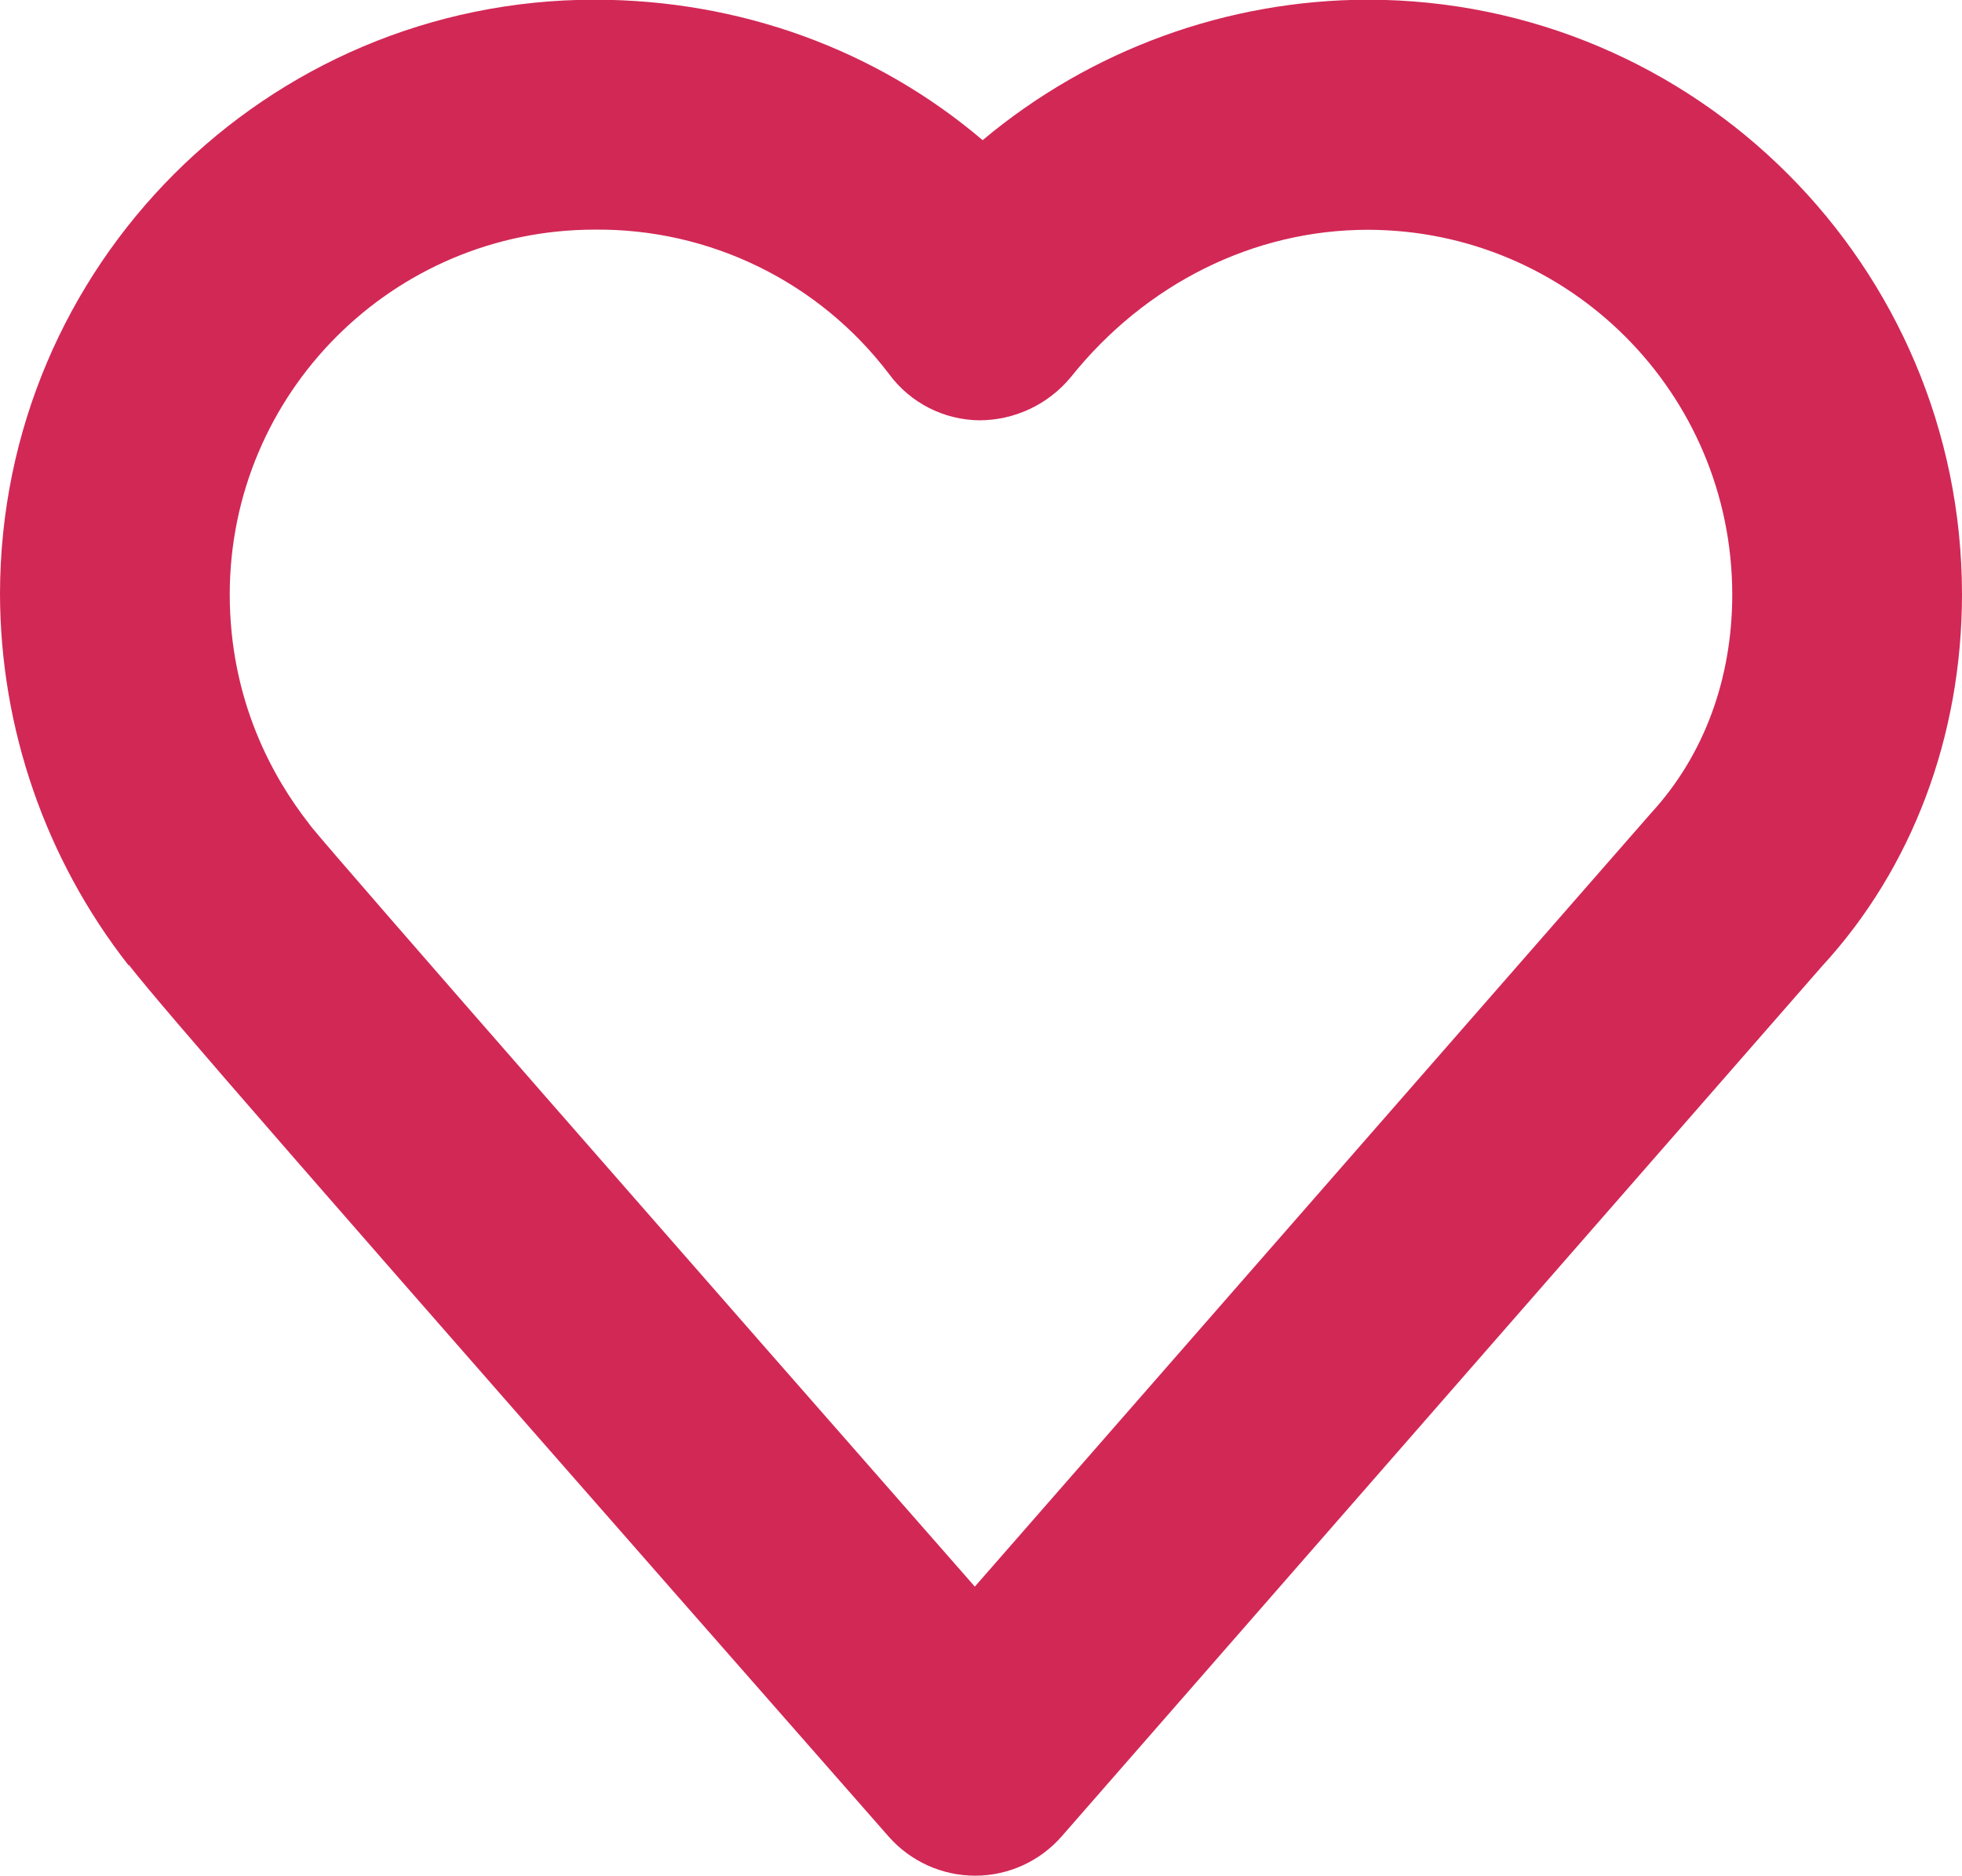
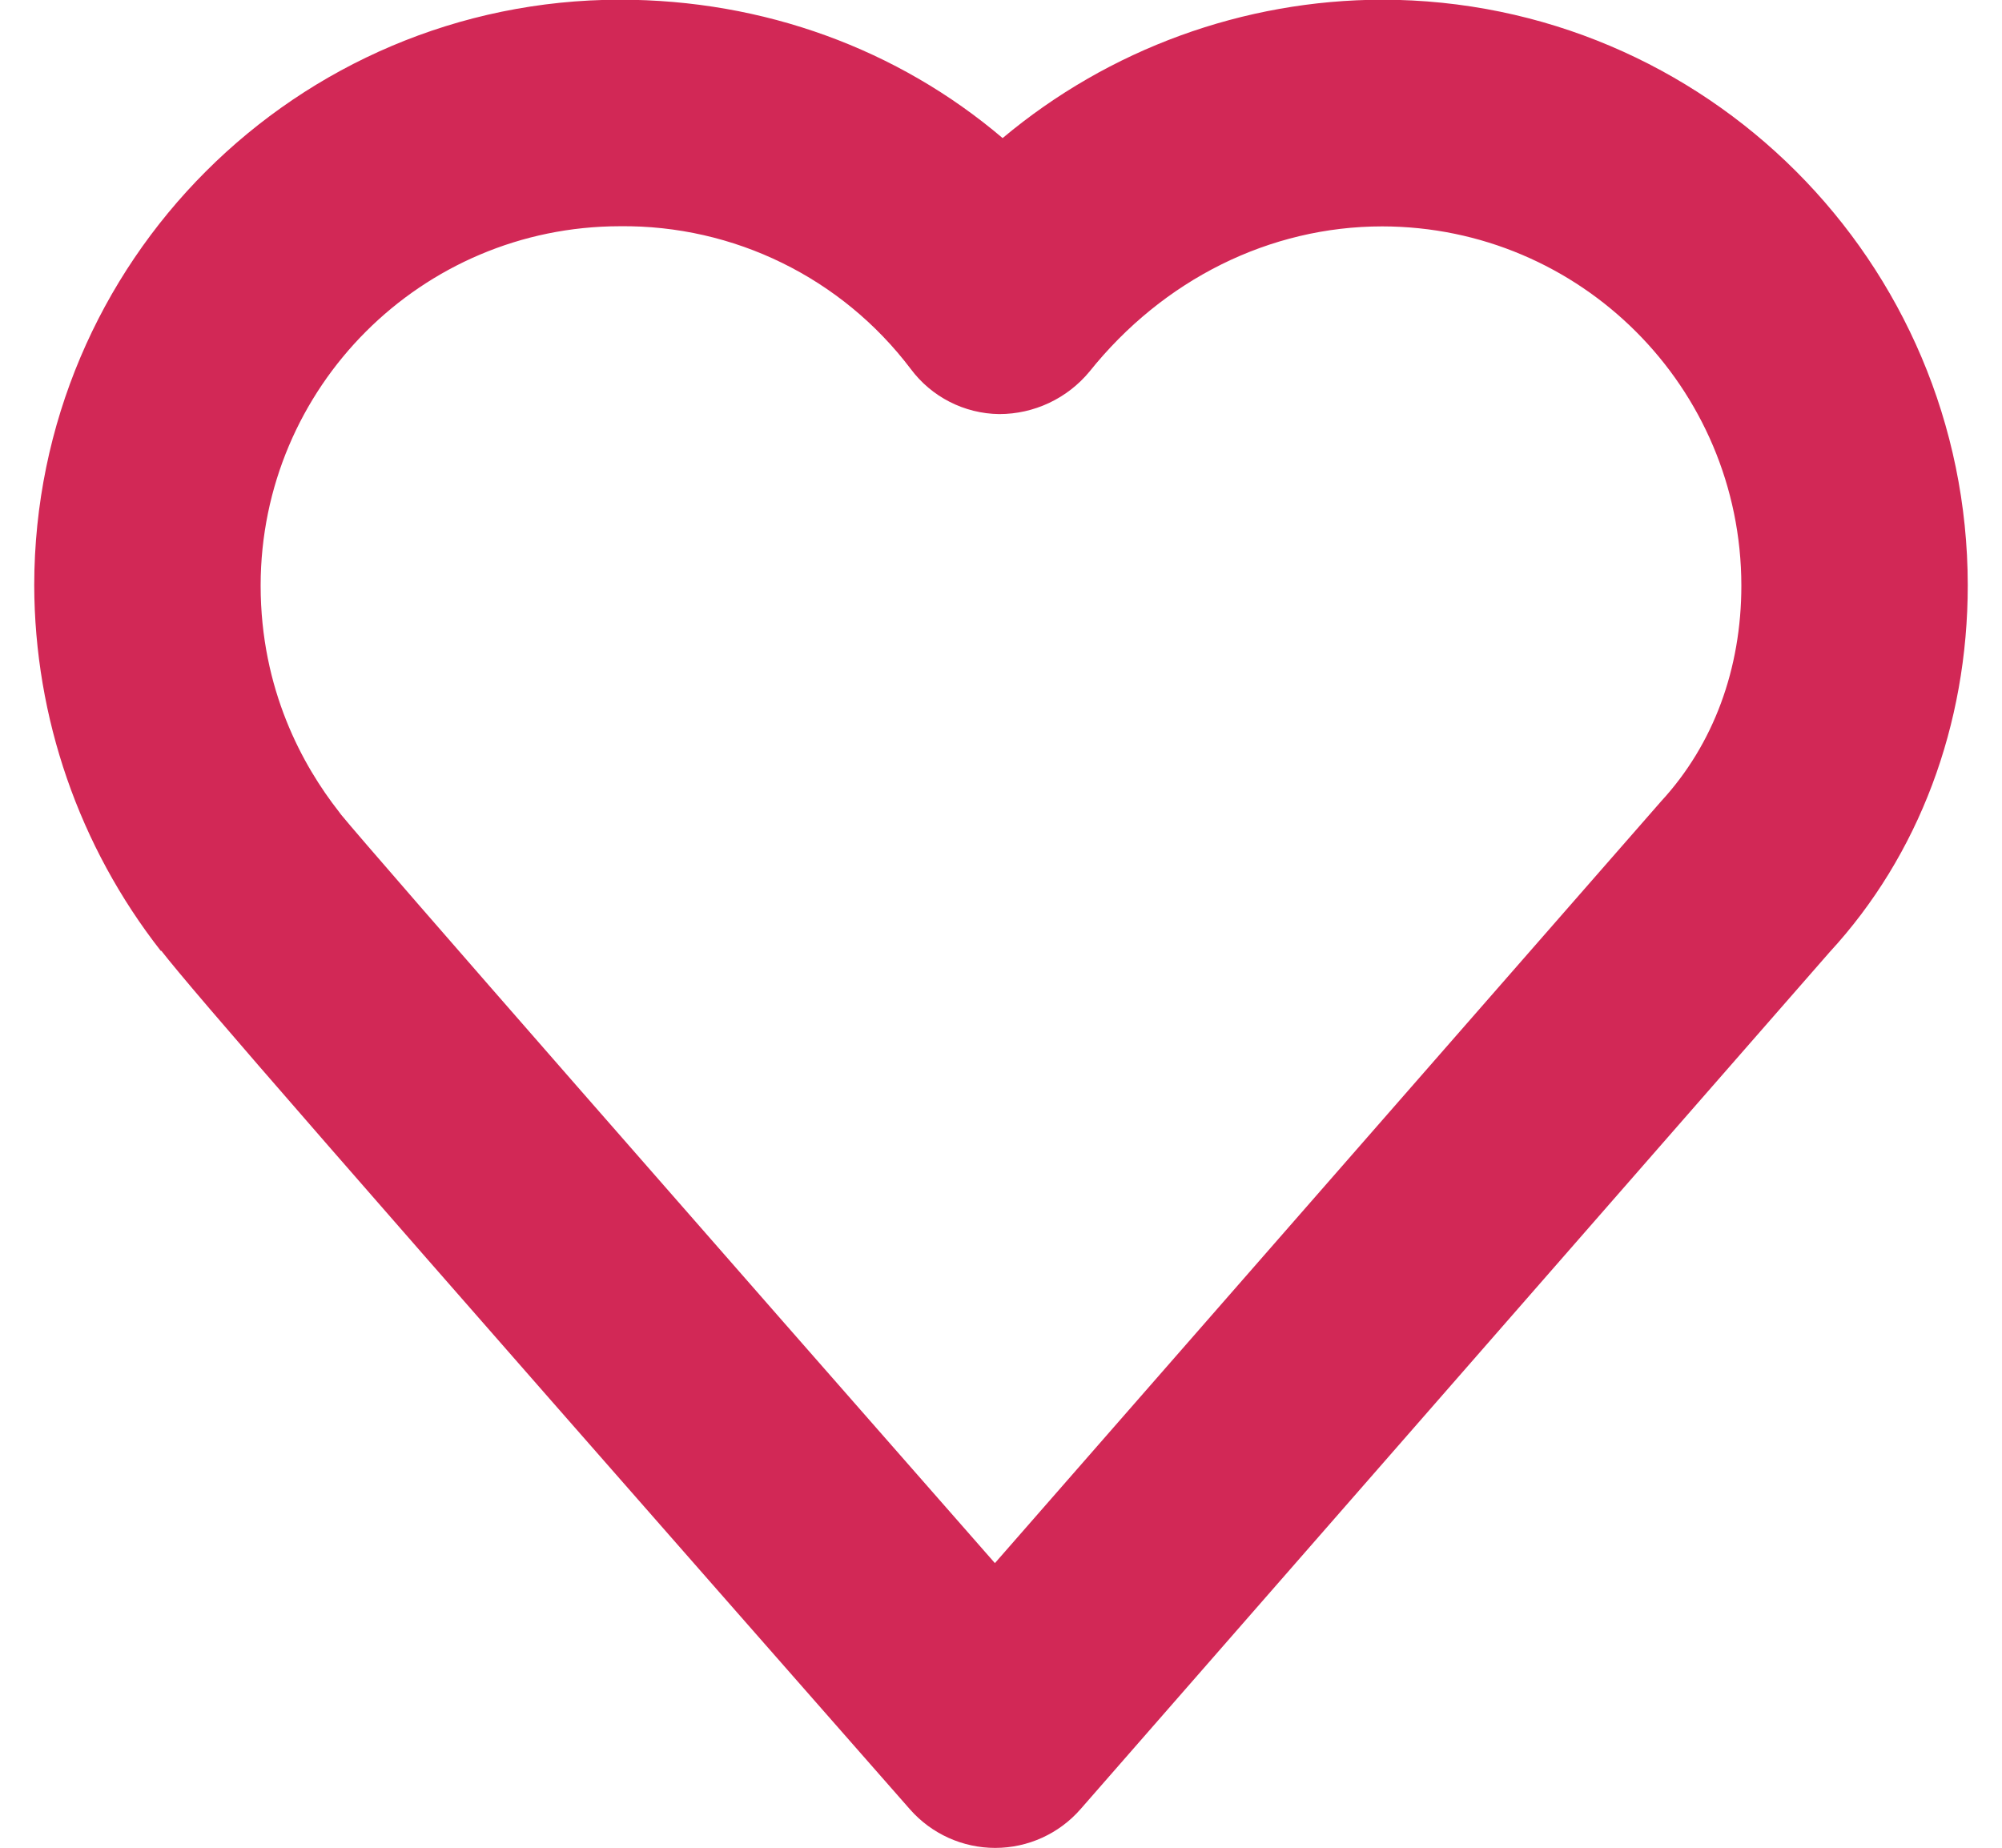
- <svg xmlns="http://www.w3.org/2000/svg" version="1.0" width="12.545" height="11.99" viewBox="521.939 473.064 12.545 11.99">
+ <svg xmlns="http://www.w3.org/2000/svg" version="1.0" width="13" height="12" viewBox="521.939 473.064 12.545 11.99">
  <path d="M528.174 485.055a.737.737 0 0 1-.552-.249c-3.798-4.324-4.644-5.298-4.858-5.572h-.004a3.866 3.866 0 0 1-.821-2.373 3.803 3.803 0 0 1 3.799-3.799c.934 0 1.804.32 2.484.898a3.847 3.847 0 0 1 2.463-.898 3.803 3.803 0 0 1 3.799 3.799c0 .909-.318 1.754-.896 2.381l-4.86 5.561a.735.735 0 0 1-.554.252zm-4.245-6.706c.208.255 2.471 2.839 4.243 4.858l4.323-4.944c.34-.369.52-.86.52-1.399a2.333 2.333 0 0 0-2.33-2.331c-.729 0-1.421.344-1.9.943a.76.76 0 0 1-.585.275.727.727 0 0 1-.575-.294 2.333 2.333 0 0 0-1.887-.925 2.333 2.333 0 0 0-2.33 2.331c0 .678.275 1.171.507 1.467l.014.019z" fill="#d22856" />
</svg>
